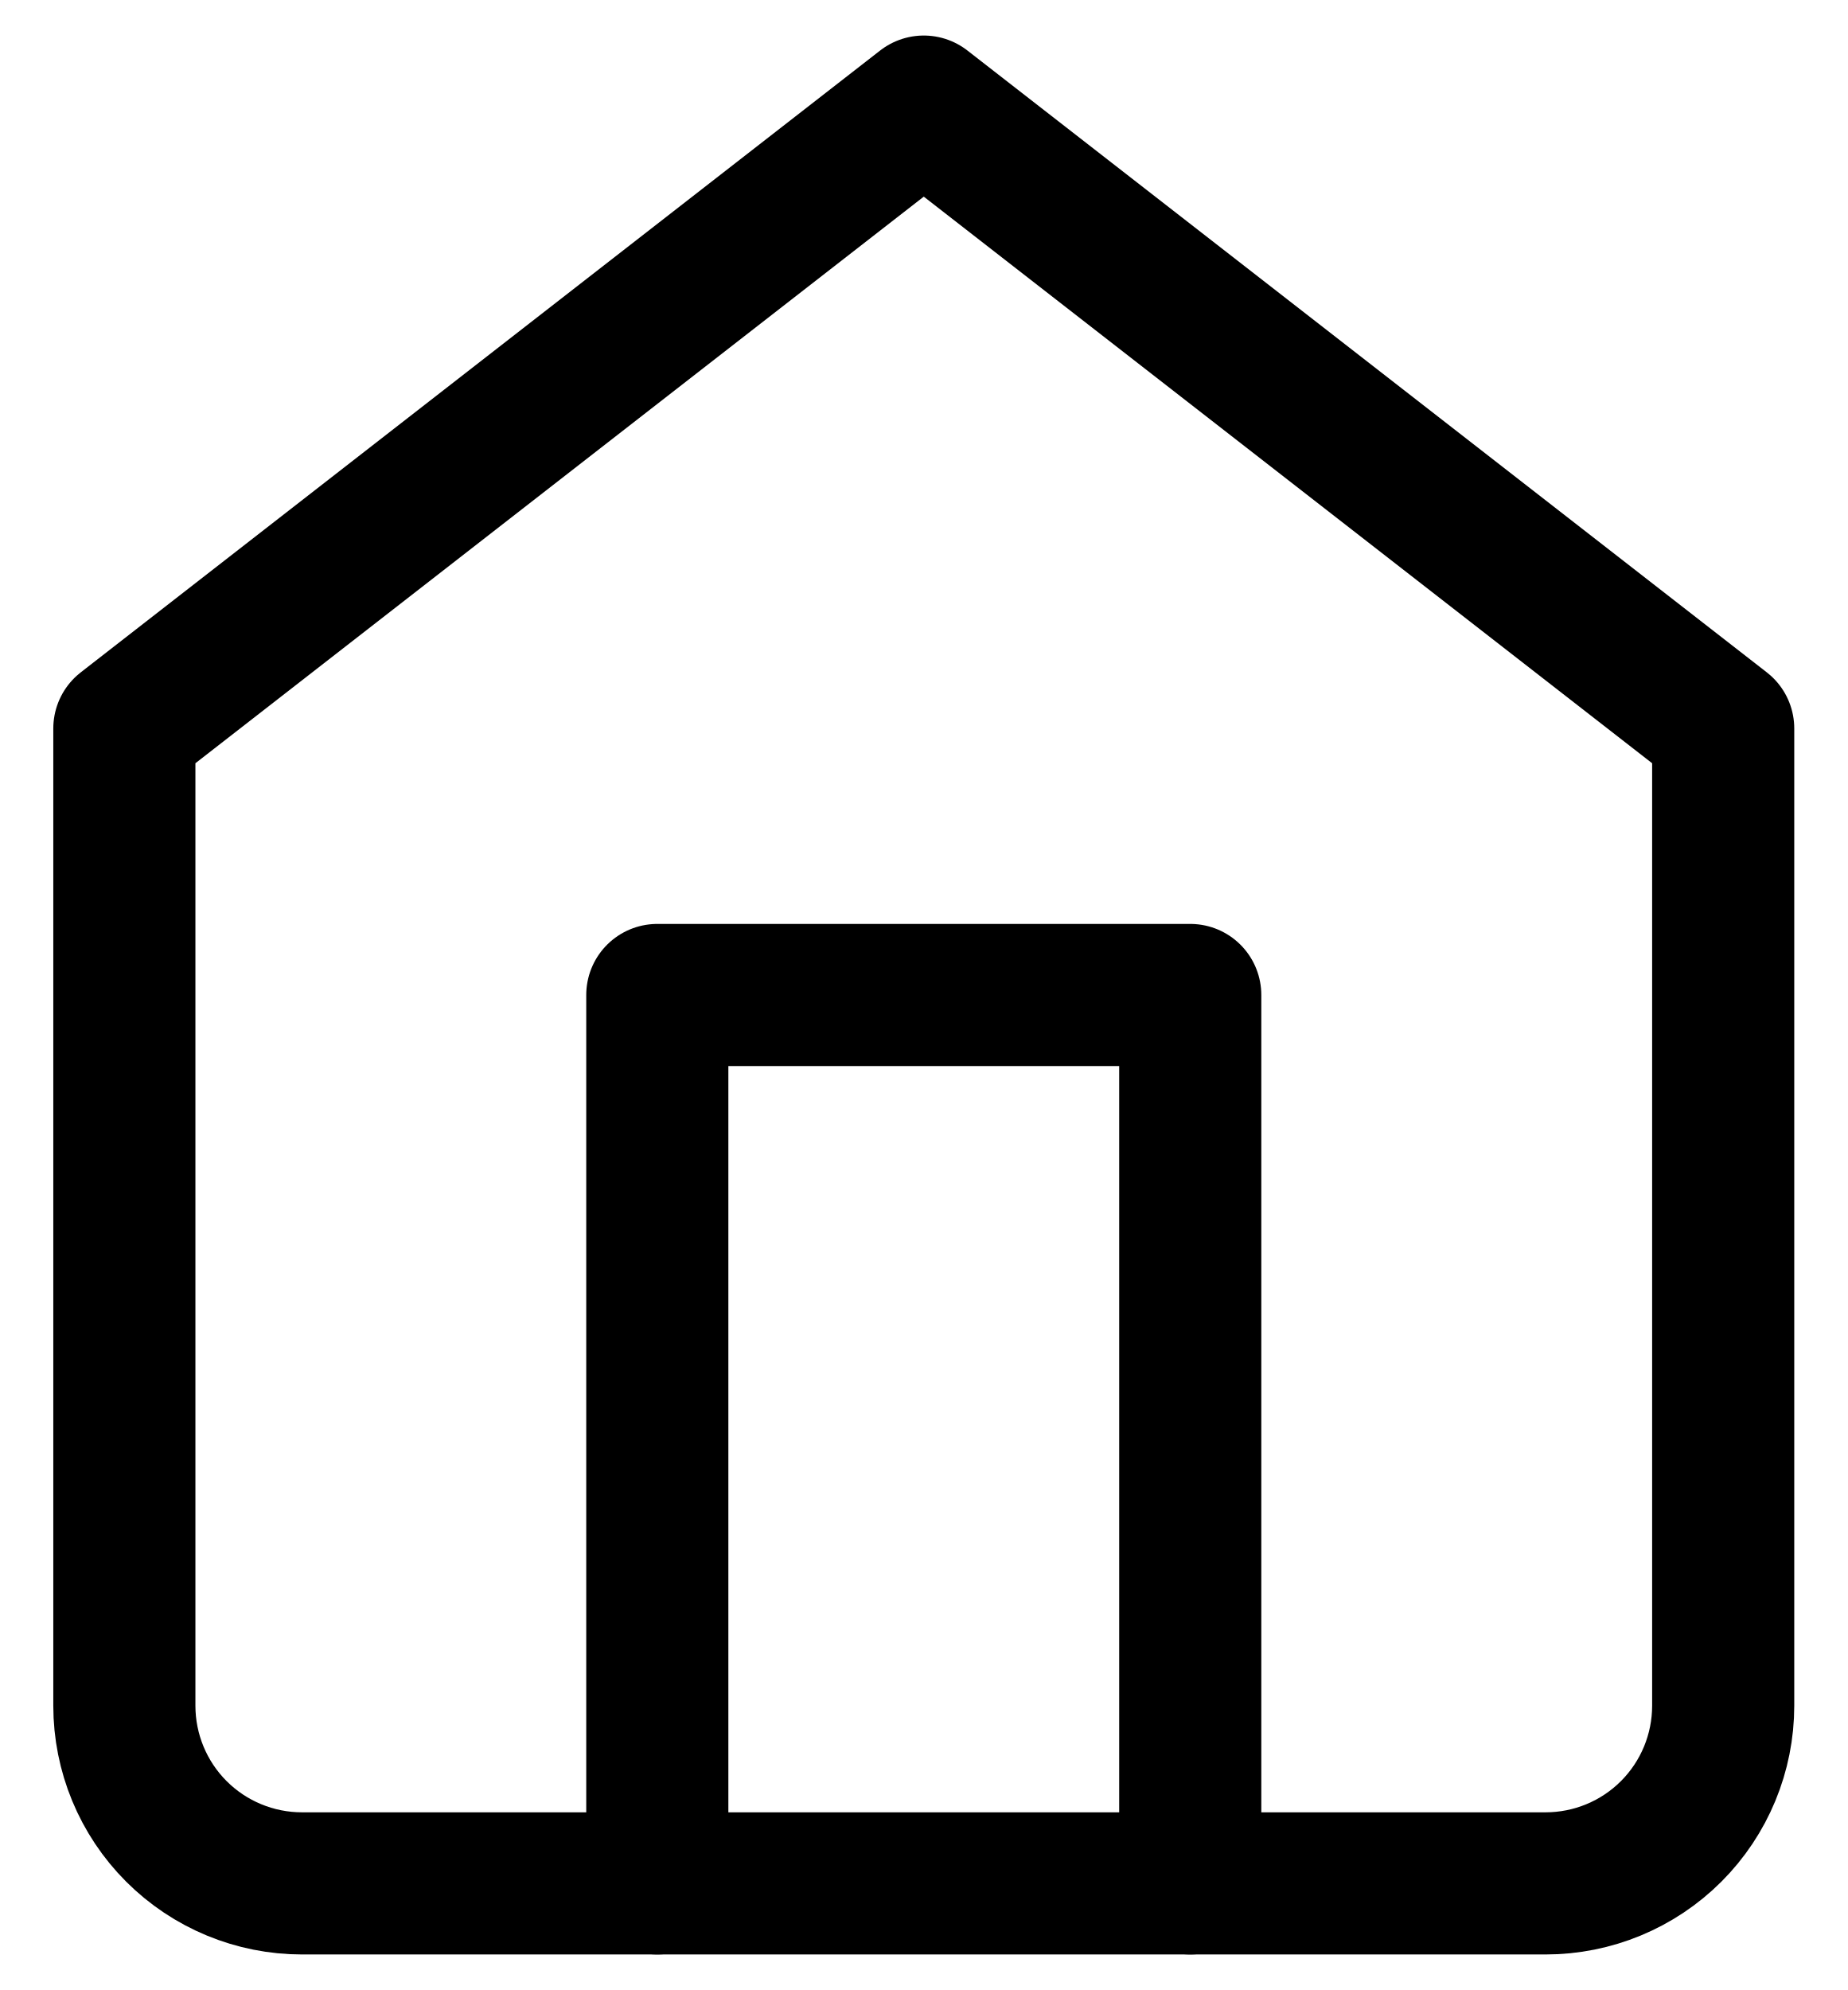
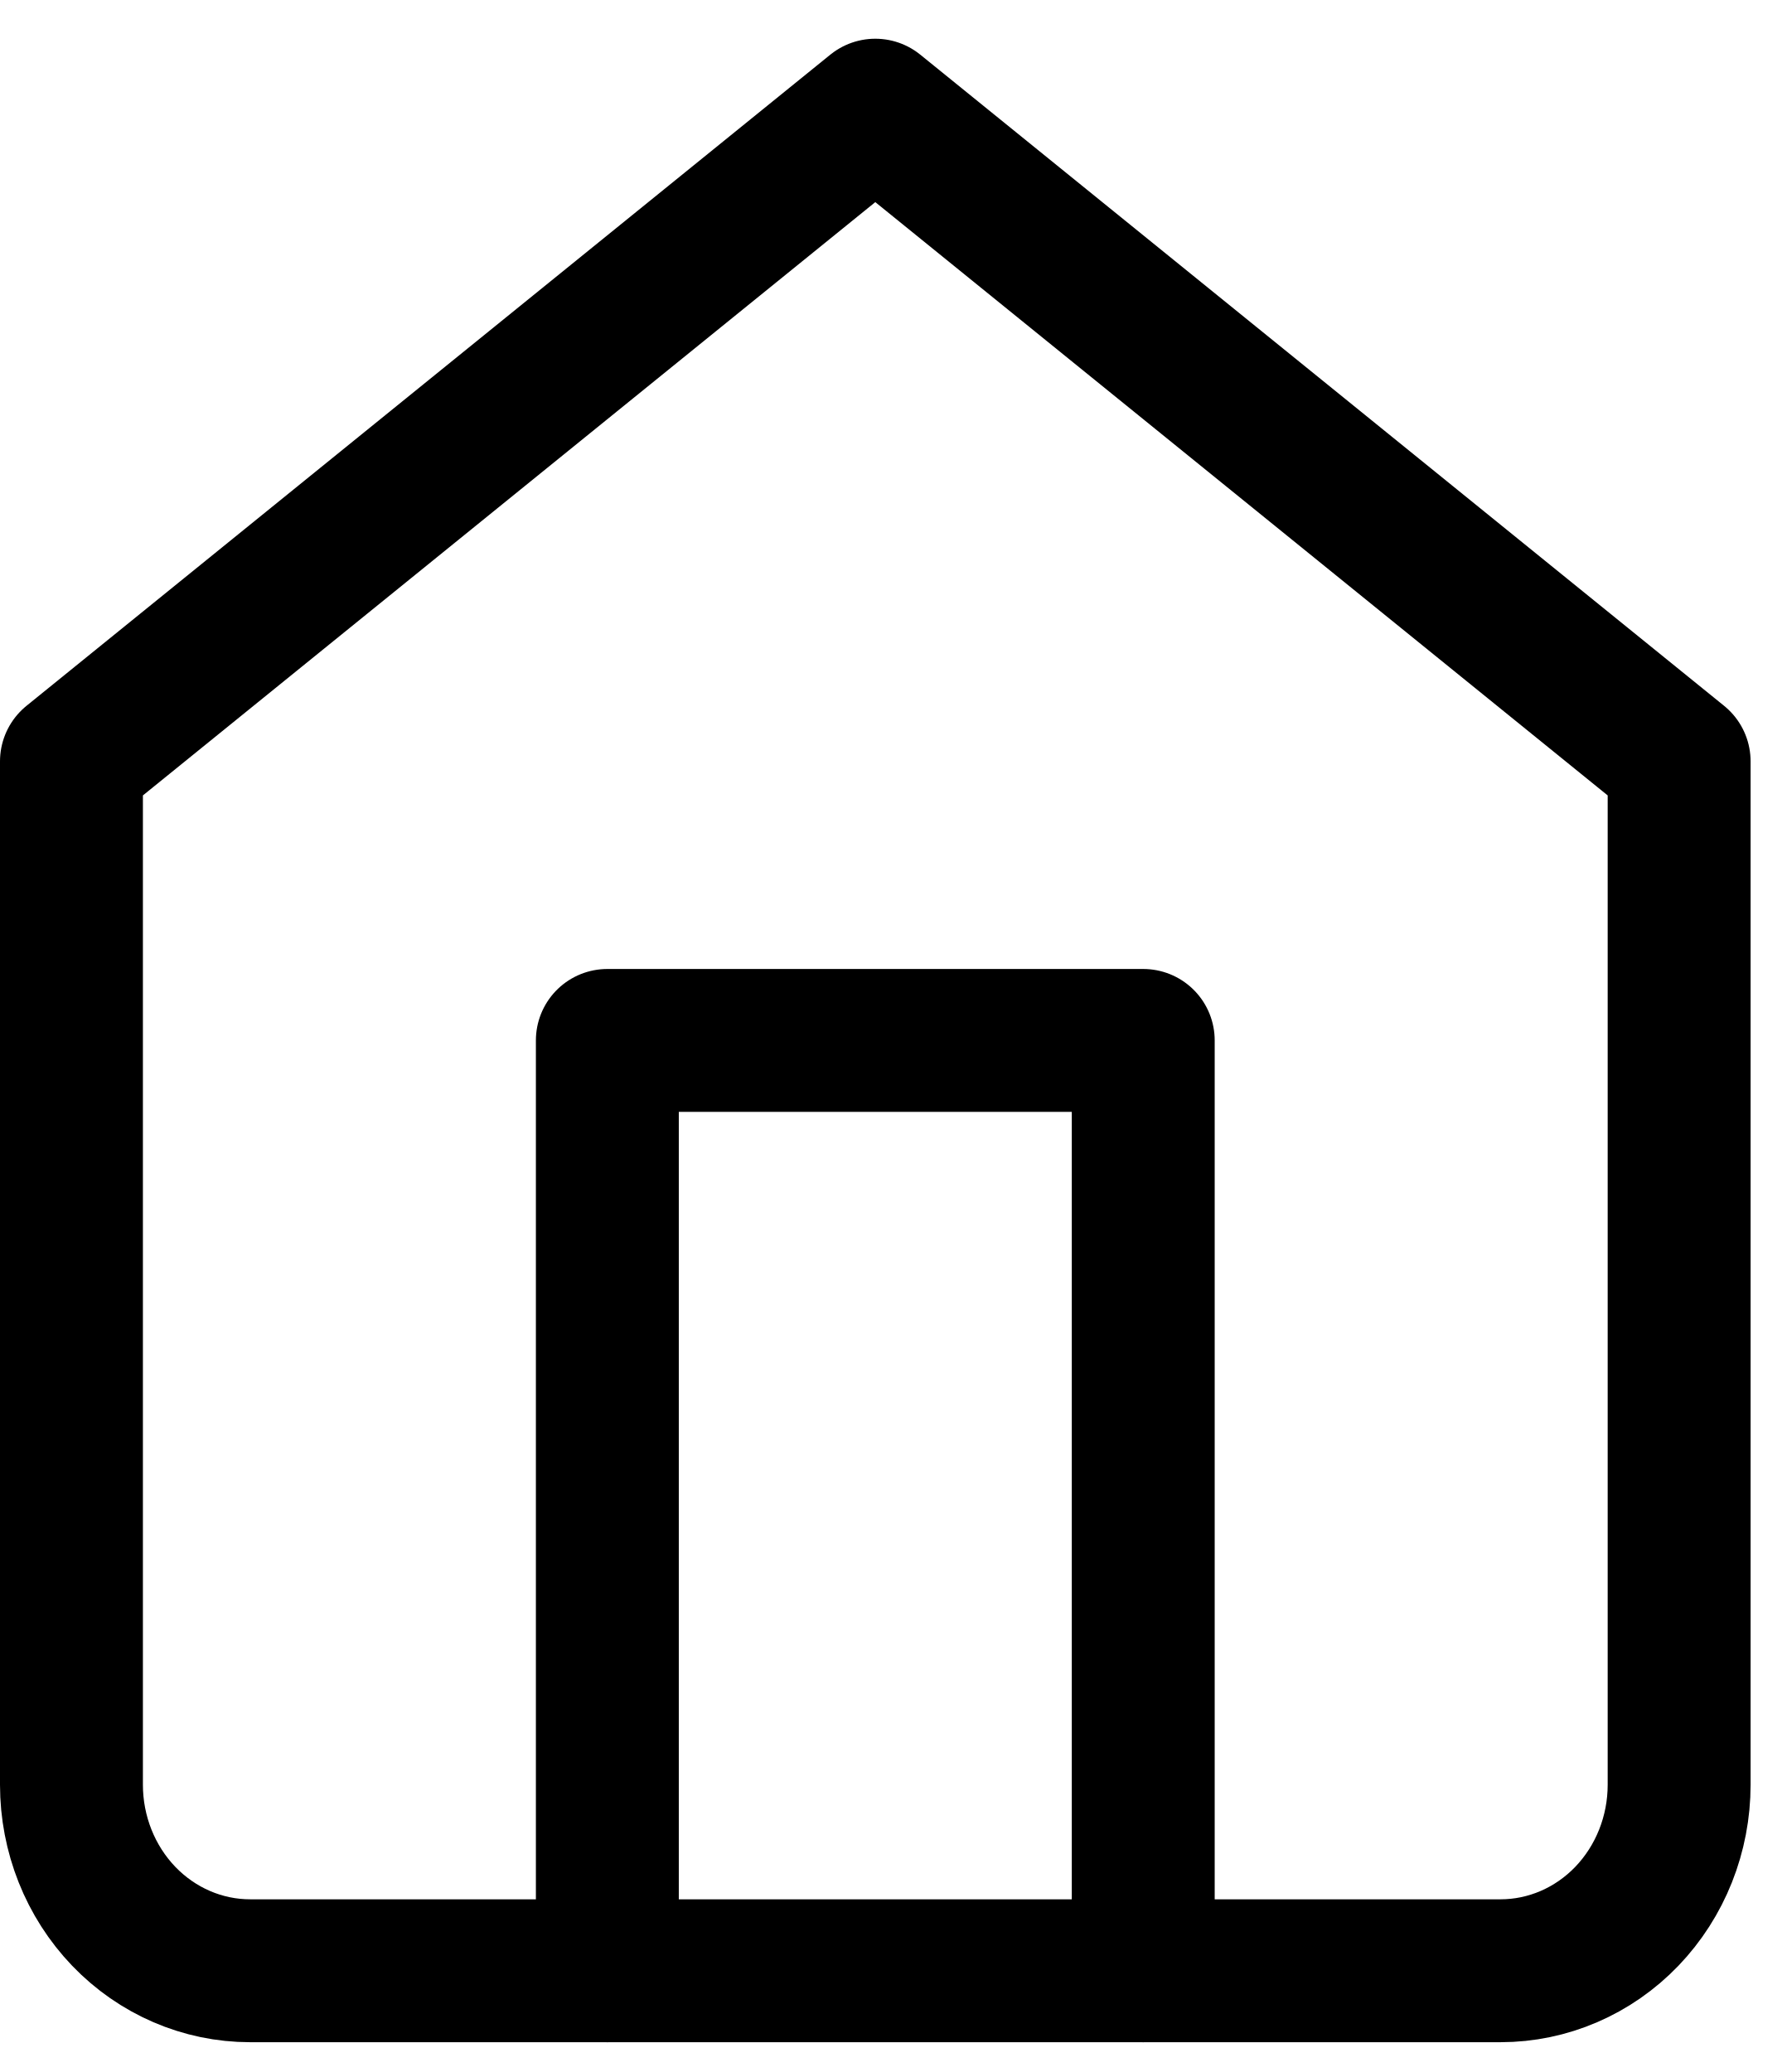
- <svg xmlns="http://www.w3.org/2000/svg" width="26" height="28" viewBox="0 0 26 28" fill="none">
-   <path d="M1.75 10.25L13 1.5L24.25 10.25V24C24.25 24.663 23.987 25.299 23.518 25.768C23.049 26.237 22.413 26.5 21.75 26.5H4.25C3.587 26.5 2.951 26.237 2.482 25.768C2.013 25.299 1.75 24.663 1.75 24V10.25Z" stroke="black" stroke-width="2" stroke-linecap="round" stroke-linejoin="round" />
-   <path d="M9.25 26.5V14H16.75V26.5" stroke="black" stroke-width="2" stroke-linecap="round" stroke-linejoin="round" />
+ <svg xmlns="http://www.w3.org/2000/svg" width="25" height="29" viewBox="0 0 25 29" fill="none">
+   <path d="M1 10.656L12.25 1.542L23.5 10.656V24.979C23.5 25.67 23.237 26.332 22.768 26.821C22.299 27.309 21.663 27.583 21 27.583H3.5C2.837 27.583 2.201 27.309 1.732 26.821C1.263 26.332 1 25.67 1 24.979V10.656Z" stroke="#000000" stroke-width="2" stroke-linecap="round" stroke-linejoin="round" />
+   <path d="M8.5 27.583V14.562H16V27.583" stroke="#000000" stroke-width="2" stroke-linecap="round" stroke-linejoin="round" />
</svg>
